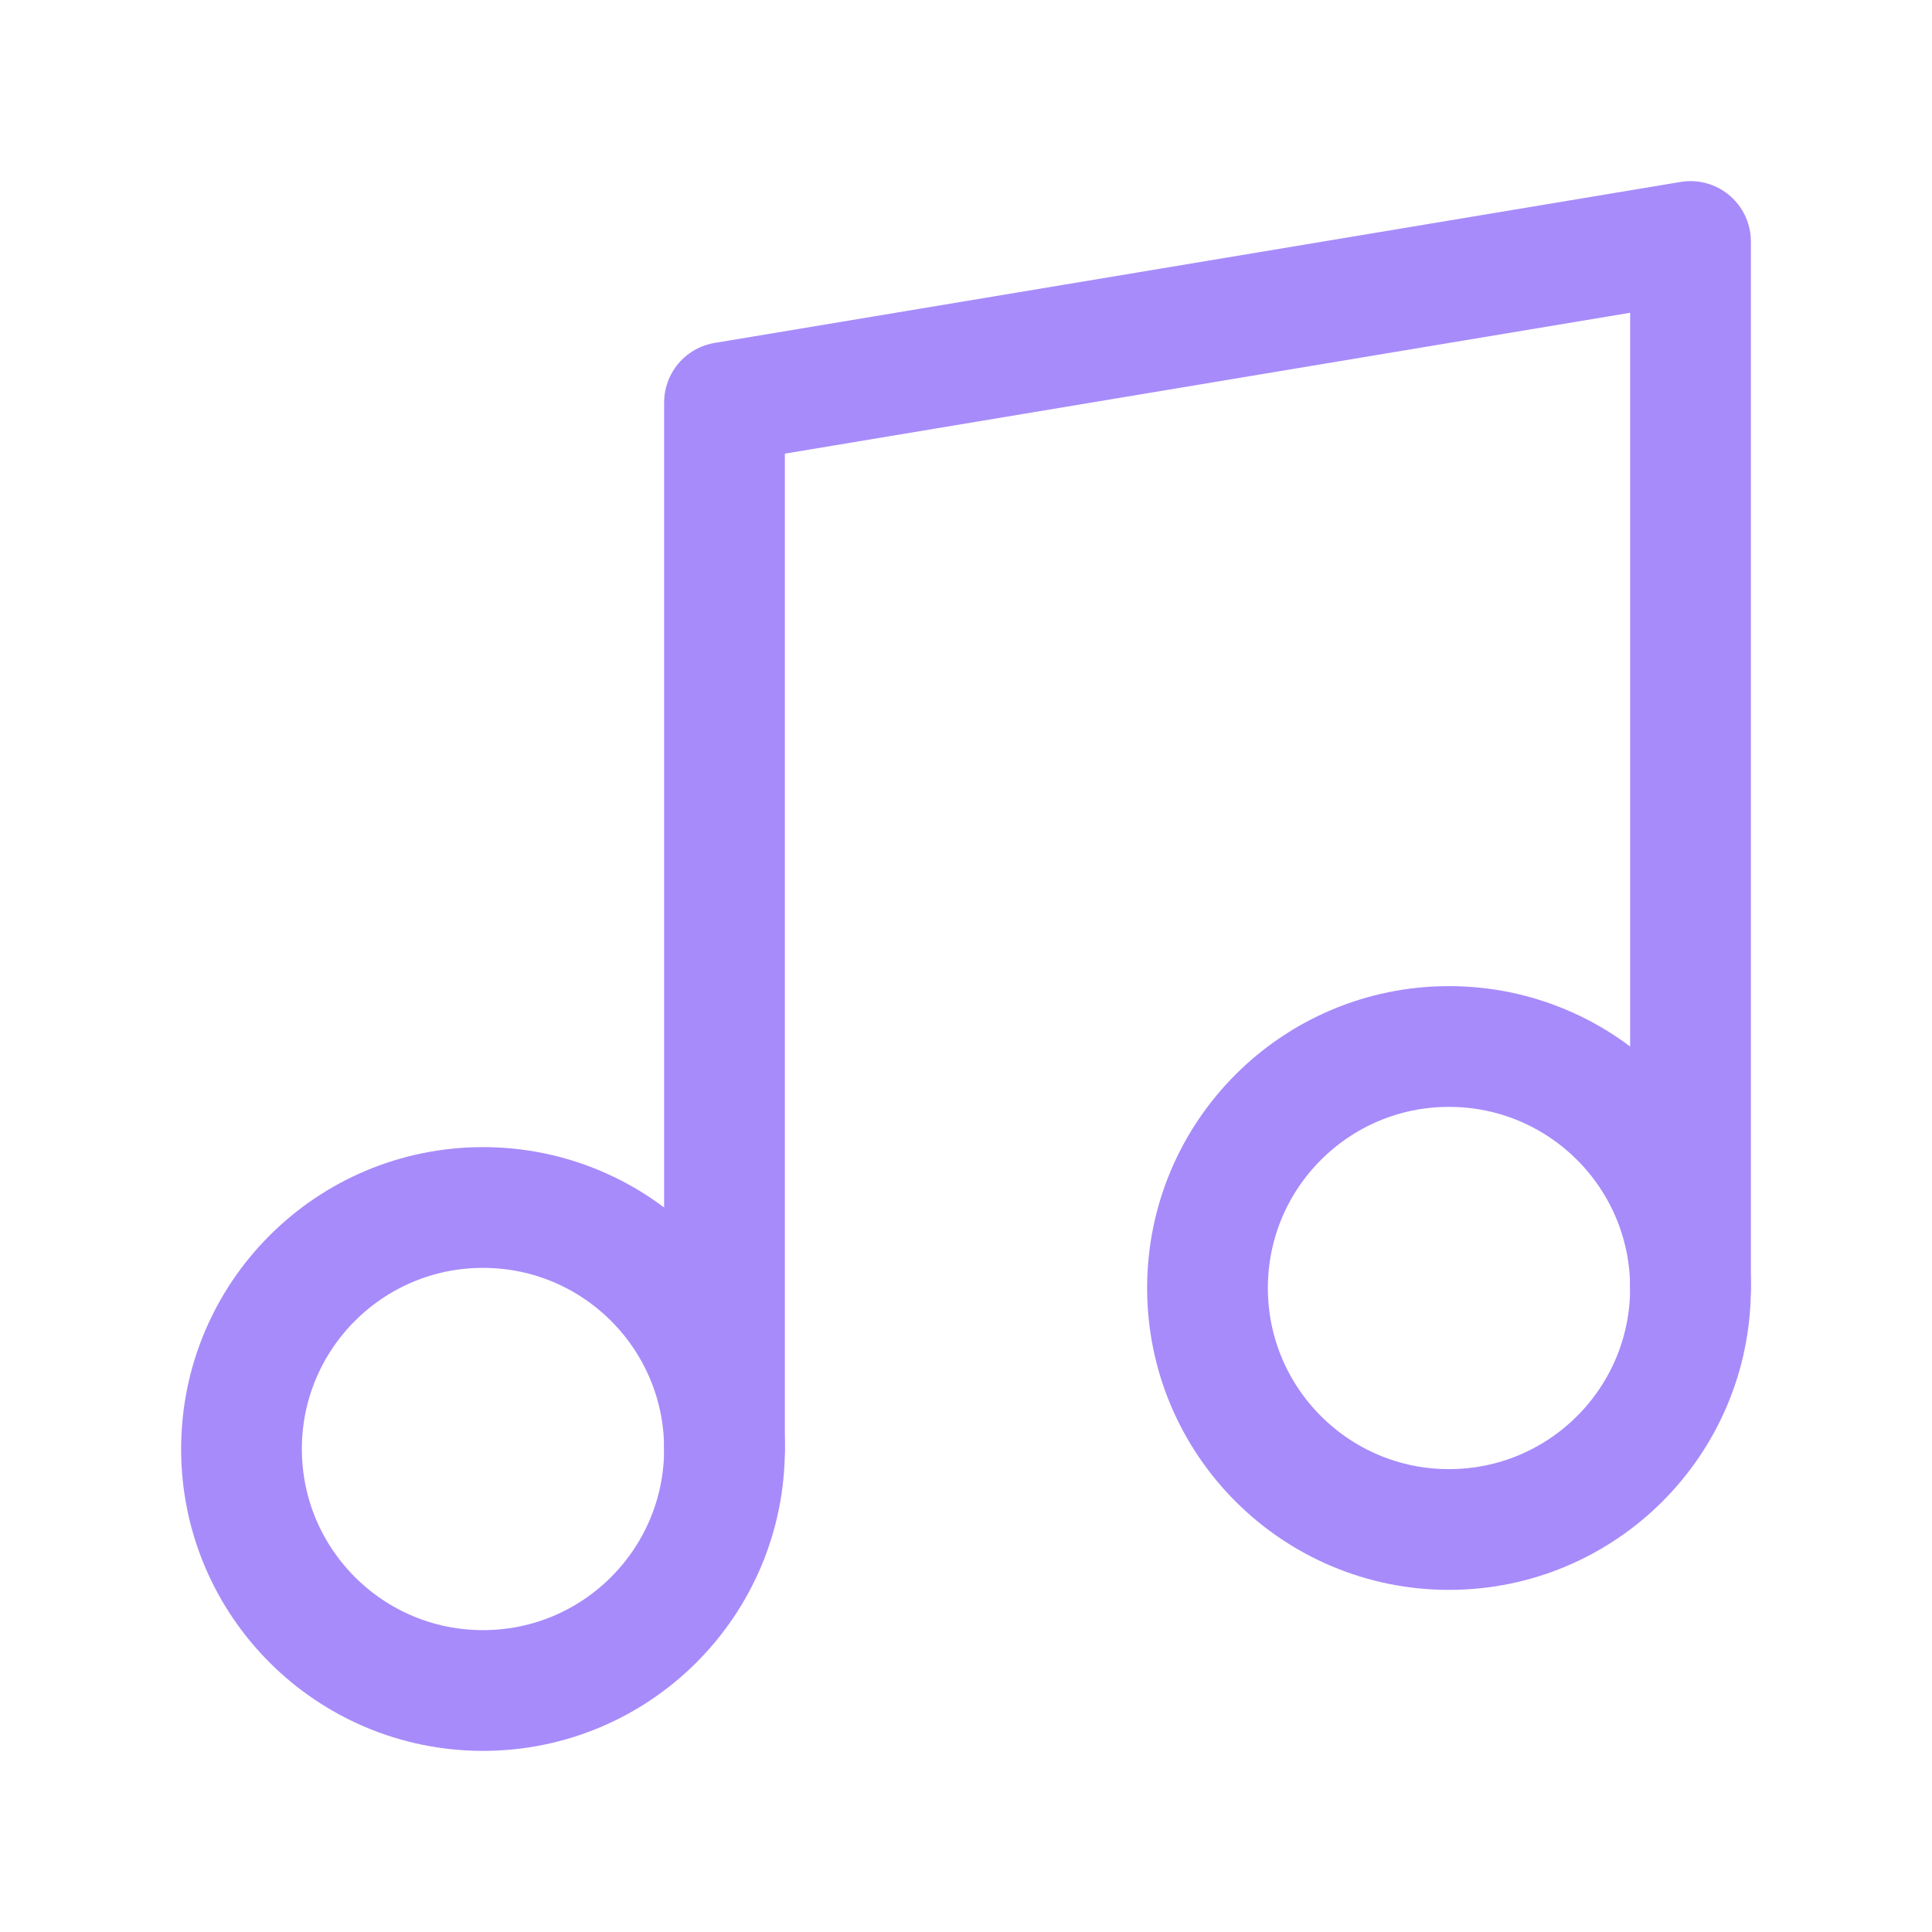
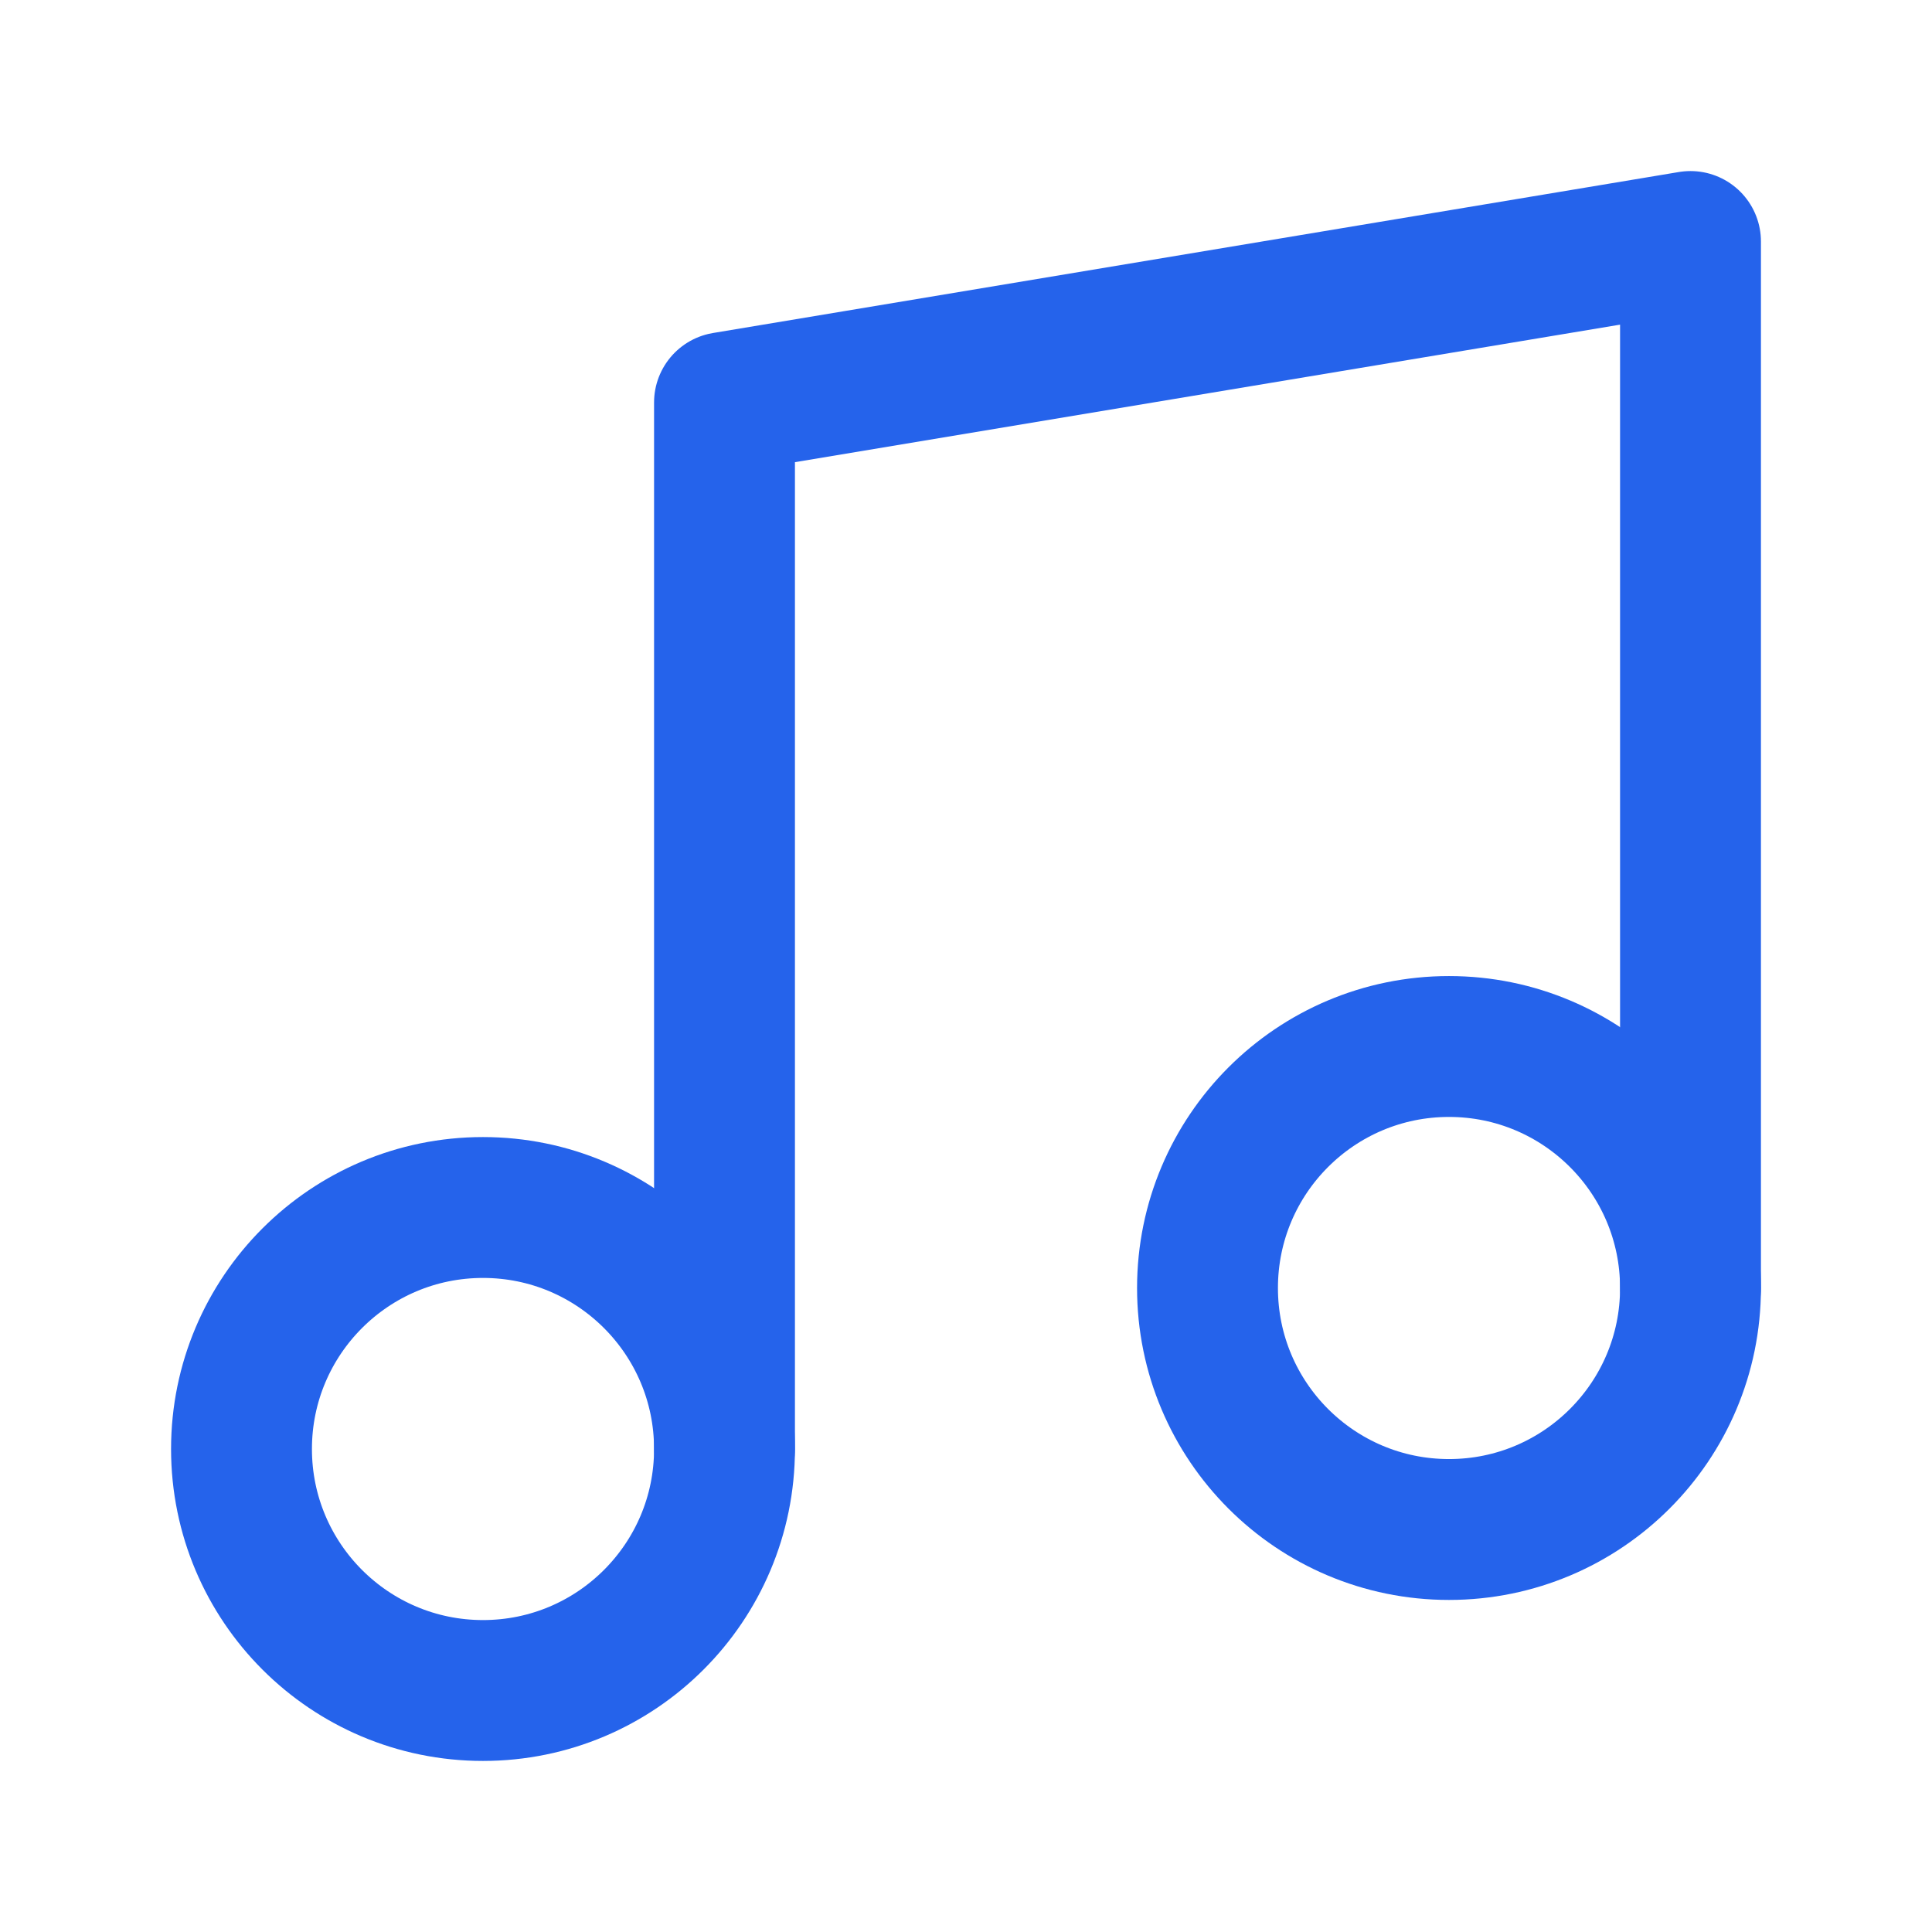
- <svg xmlns="http://www.w3.org/2000/svg" viewBox="0 0 24 24" fill="none" stroke="#a78bfa" stroke-width="1.5" stroke-linecap="round" stroke-linejoin="round">
+ <svg xmlns="http://www.w3.org/2000/svg" viewBox="0 0 24 24" fill="none" stroke="#2563EB" stroke-width="1.75" stroke-linecap="round" stroke-linejoin="round">
  <path d="M9 18V5l12-2v13" />
  <circle cx="6" cy="18" r="3" />
  <circle cx="18" cy="16" r="3" />
</svg>
